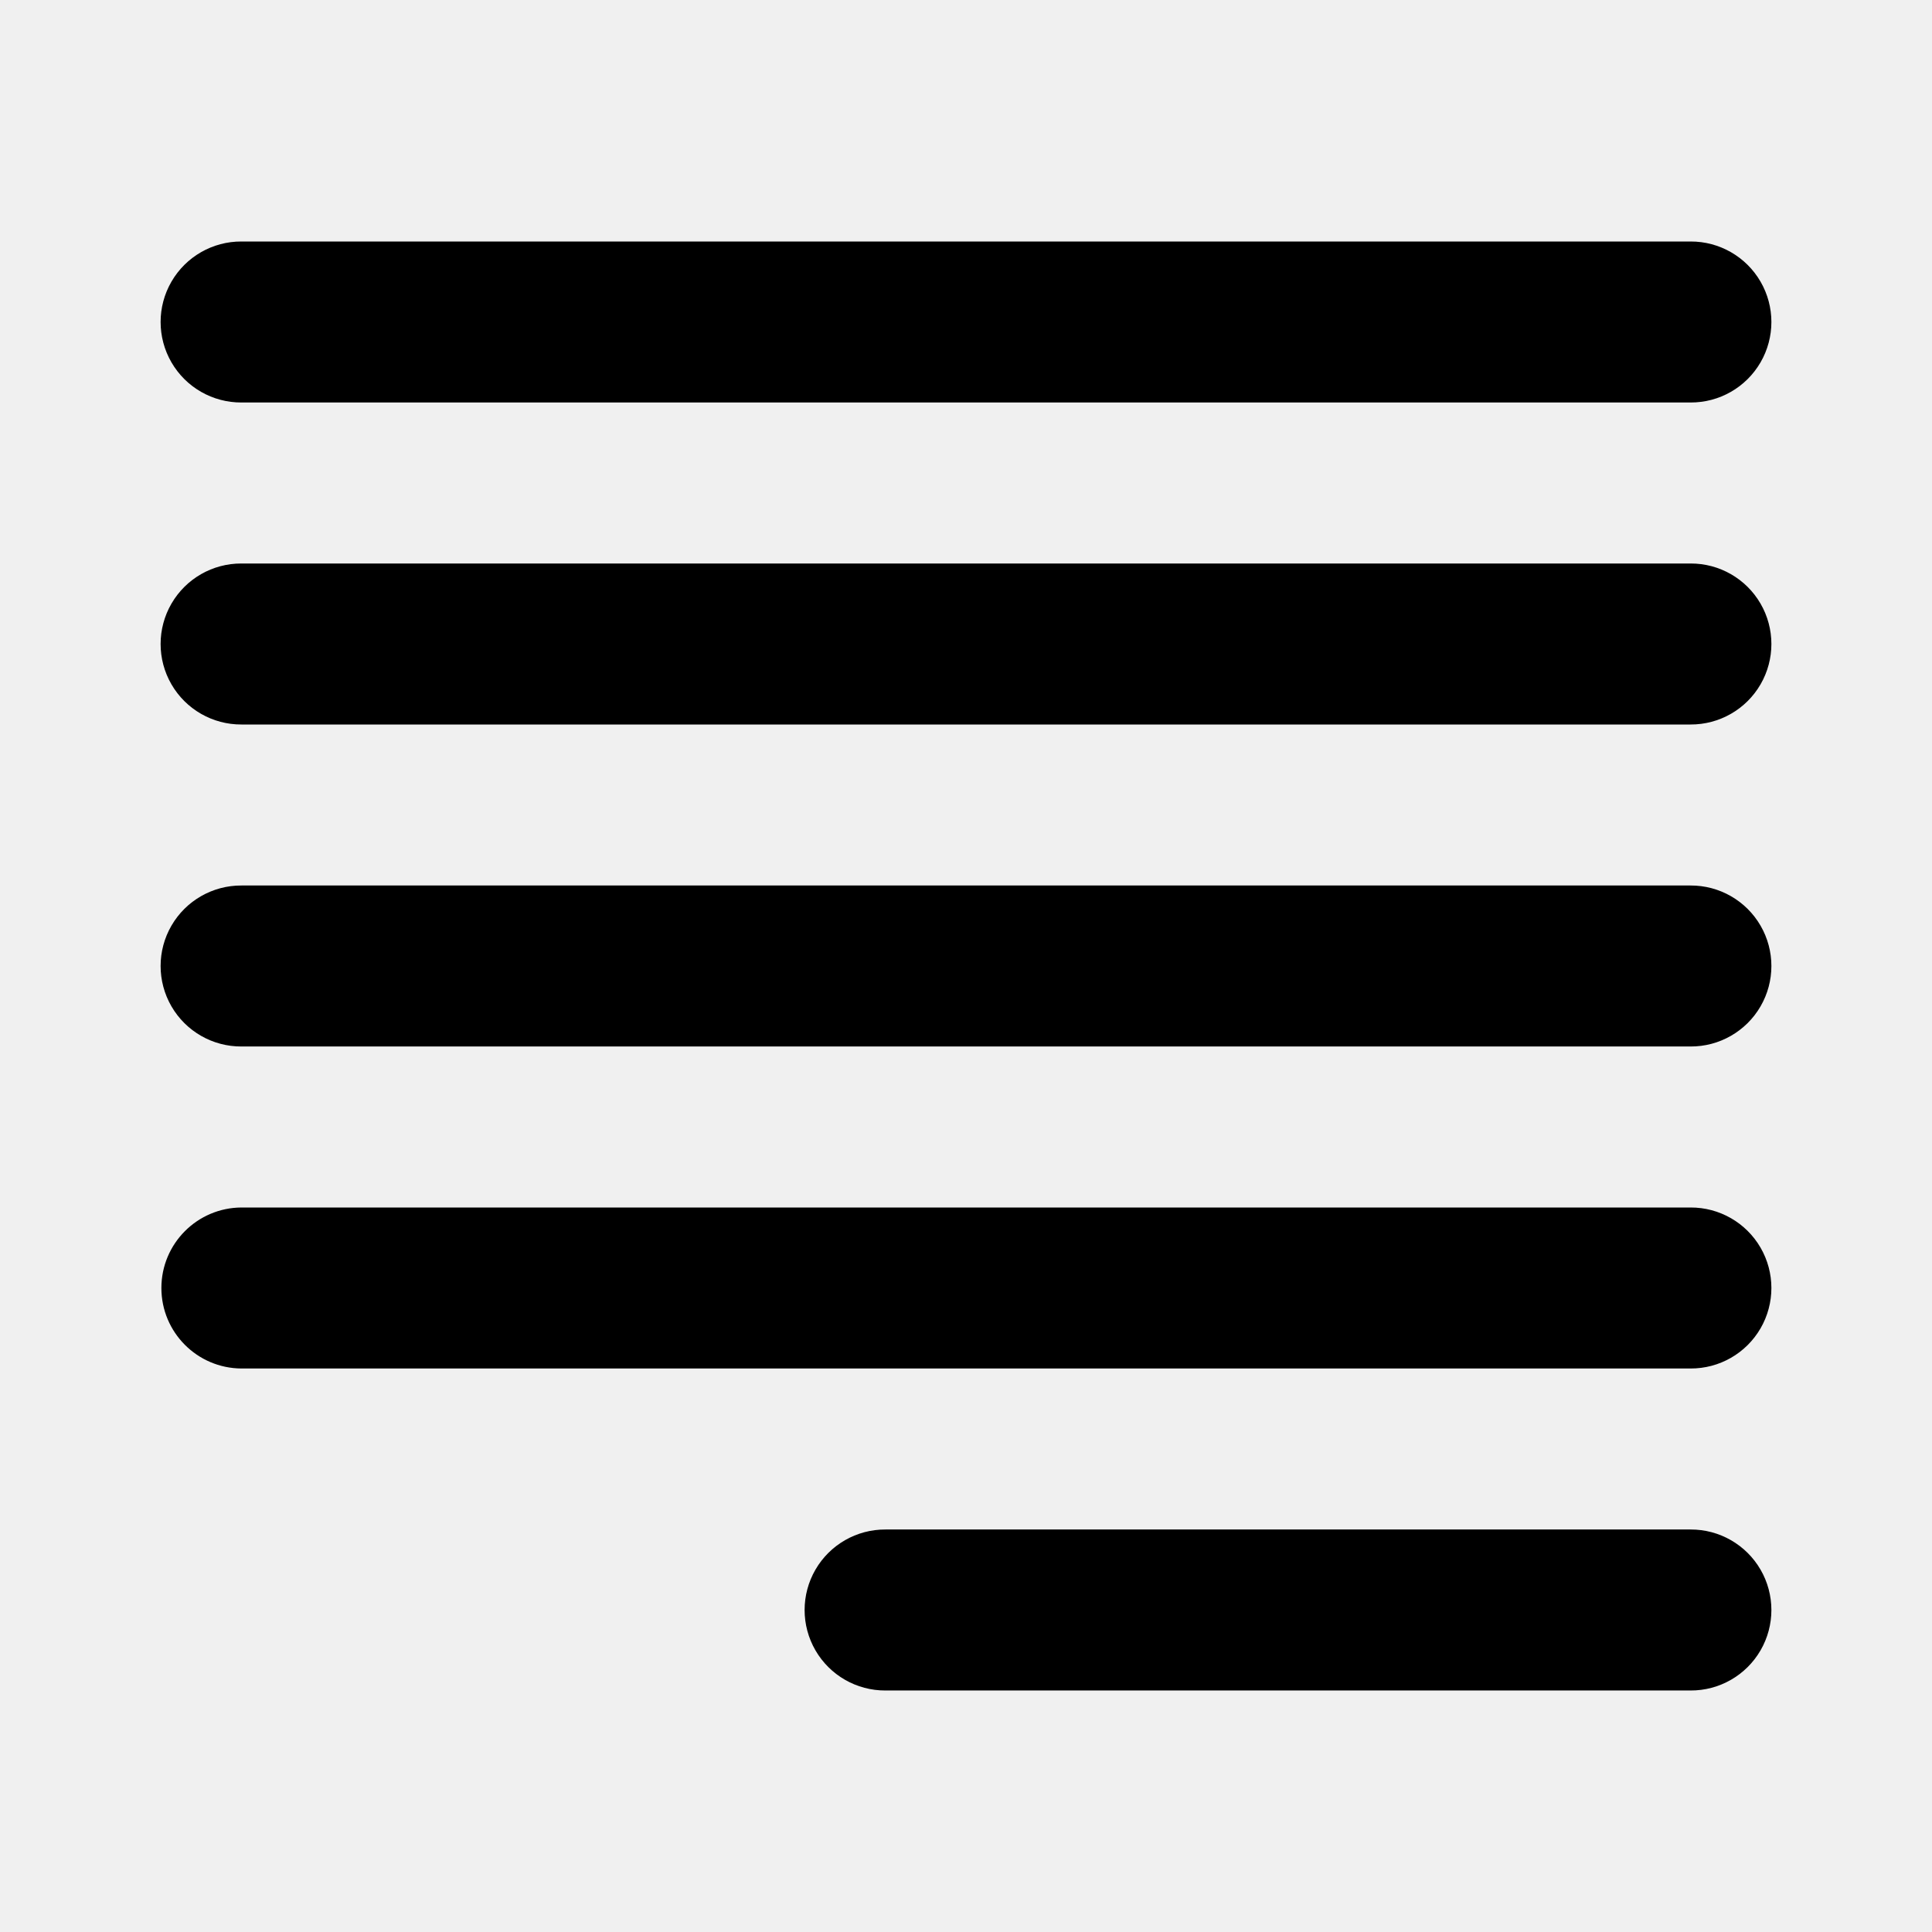
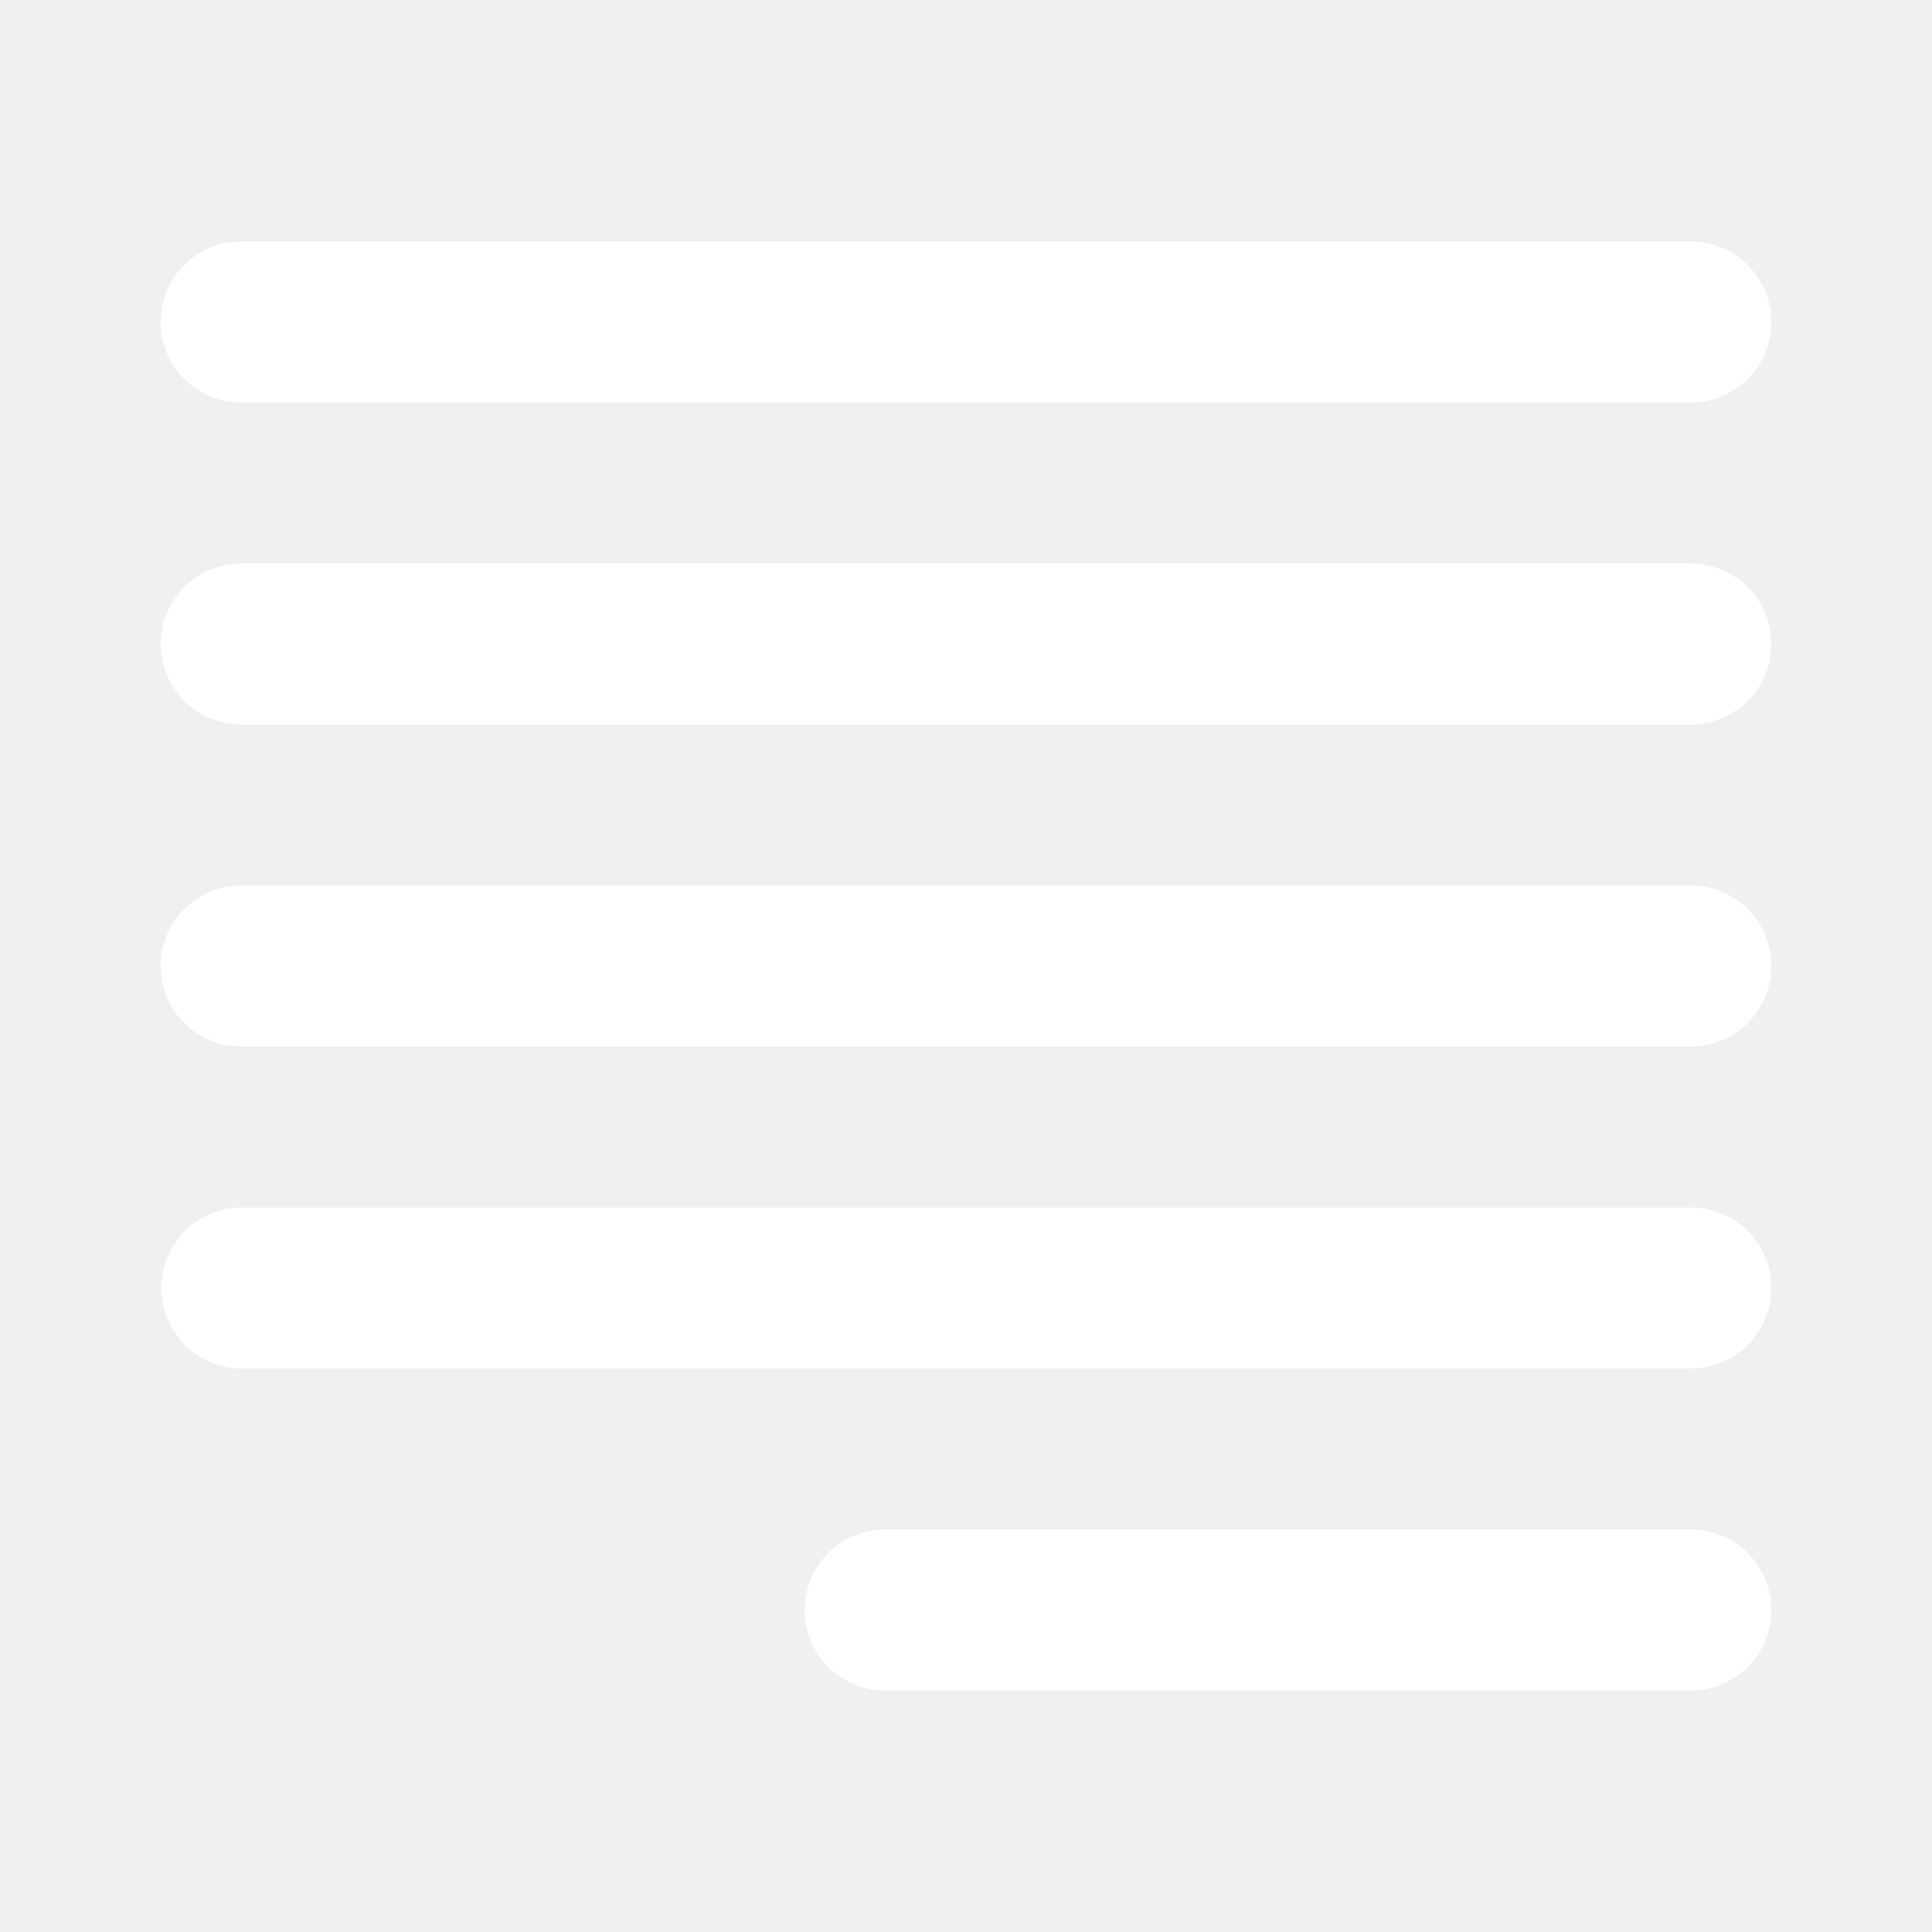
<svg xmlns="http://www.w3.org/2000/svg" class="icon" width="200px" height="200.00px" viewBox="0 0 1024 1024" version="1.1">
-   <path fill="#000000" d="M128 213.333h768a42.667 42.667 0 1 0 0-85.333H128a42.667 42.667 0 1 0 0 85.333z m768 597.333H469.333a42.667 42.667 0 1 0 0 85.333h426.667a42.667 42.667 0 1 0 0-85.333z m0-341.333H128a42.667 42.667 0 1 0 0 85.333h768a42.667 42.667 0 1 0 0-85.333z m0 170.667H128a42.667 42.667 0 0 0 0 85.333h768a42.667 42.667 0 1 0 0-85.333z m0-341.333H128a42.667 42.667 0 1 0 0 85.333h768a42.667 42.667 0 1 0 0-85.333z" />
+   <path fill="#ffffff" d="M128 213.333h768a42.667 42.667 0 1 0 0-85.333H128a42.667 42.667 0 1 0 0 85.333z m768 597.333H469.333a42.667 42.667 0 1 0 0 85.333h426.667a42.667 42.667 0 1 0 0-85.333z m0-341.333H128a42.667 42.667 0 1 0 0 85.333h768a42.667 42.667 0 1 0 0-85.333z m0 170.667H128a42.667 42.667 0 0 0 0 85.333h768a42.667 42.667 0 1 0 0-85.333z m0-341.333H128a42.667 42.667 0 1 0 0 85.333h768a42.667 42.667 0 1 0 0-85.333z" />
</svg>
